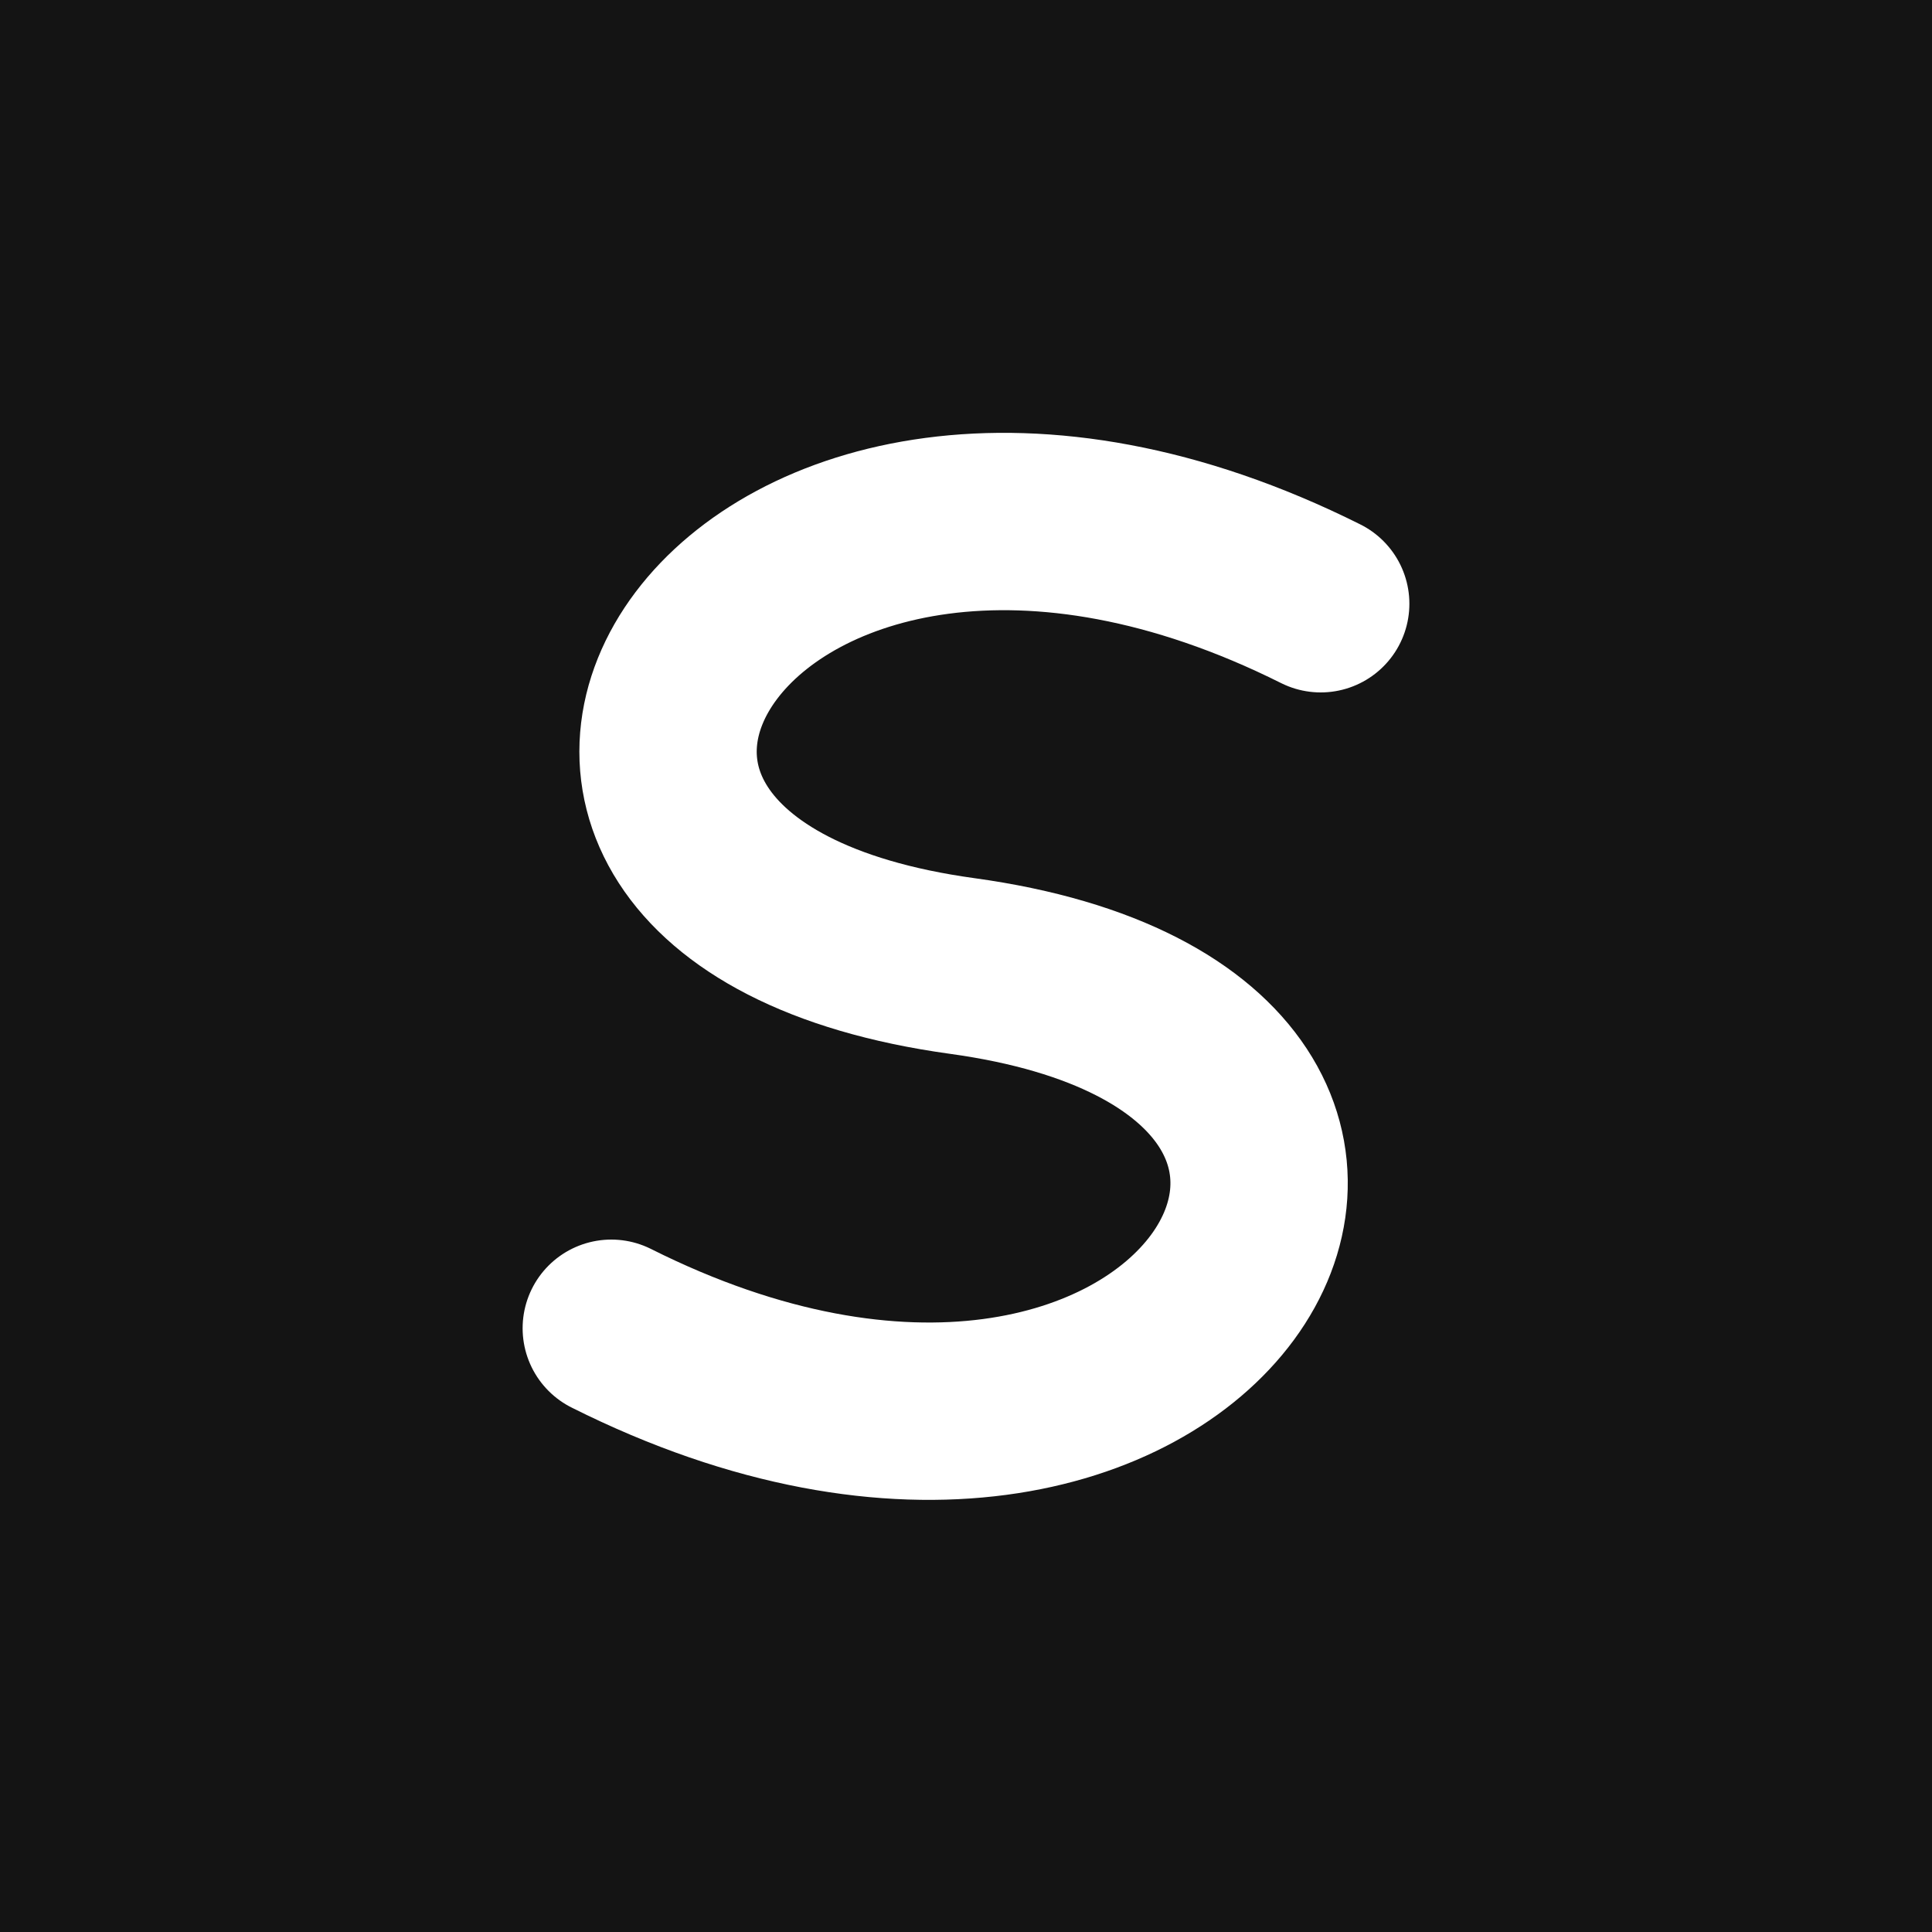
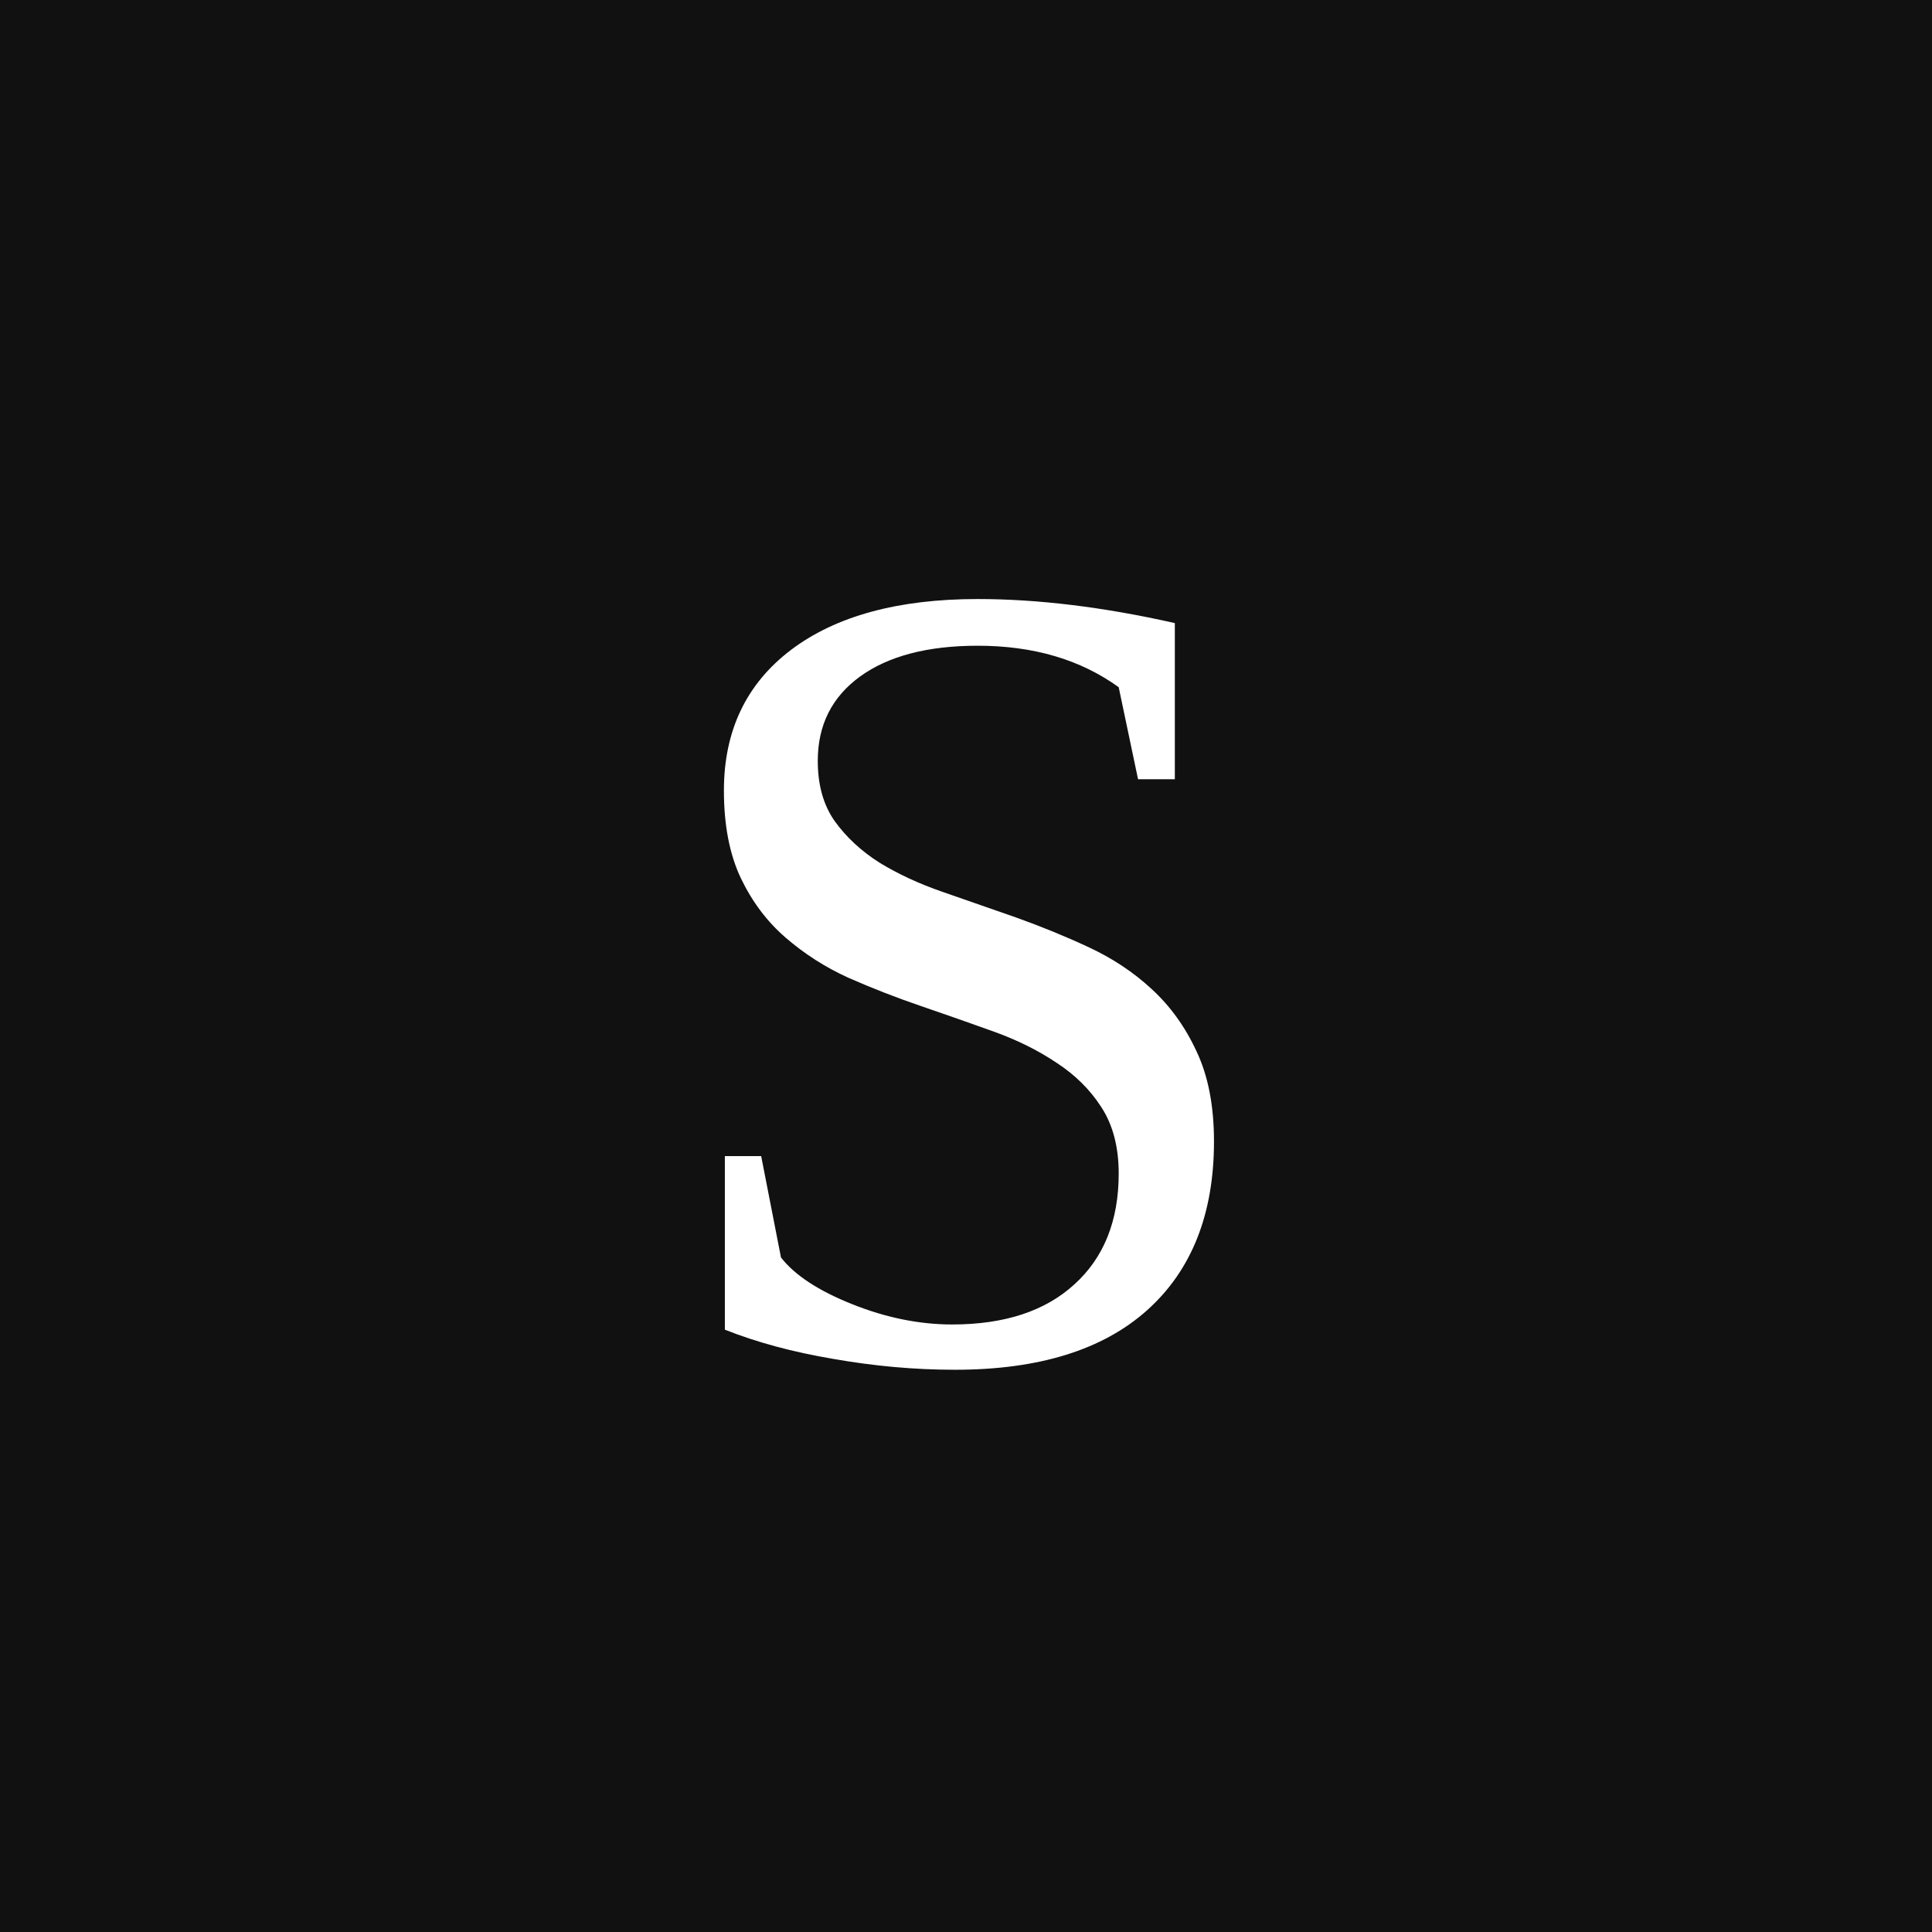
- <svg xmlns="http://www.w3.org/2000/svg" viewBox="0 0 1024 1024">
-   <path fill="#141414" d="M0 0h1024v1024H0z" />
-   <path d="M700 320C390 165 205 470 510 512C815 554 635 860 324 704" fill="none" stroke="white" stroke-width="94" stroke-linecap="round" />
+ <svg xmlns="http://www.w3.org/2000/svg" viewBox="0 0 64 64">
+   <rect width="64" height="64" fill="#111111" />
+   <text x="32" y="45" text-anchor="middle" font-family="Georgia, 'Times New Roman', serif" font-size="38" fill="#ffffff">S</text>
</svg>
